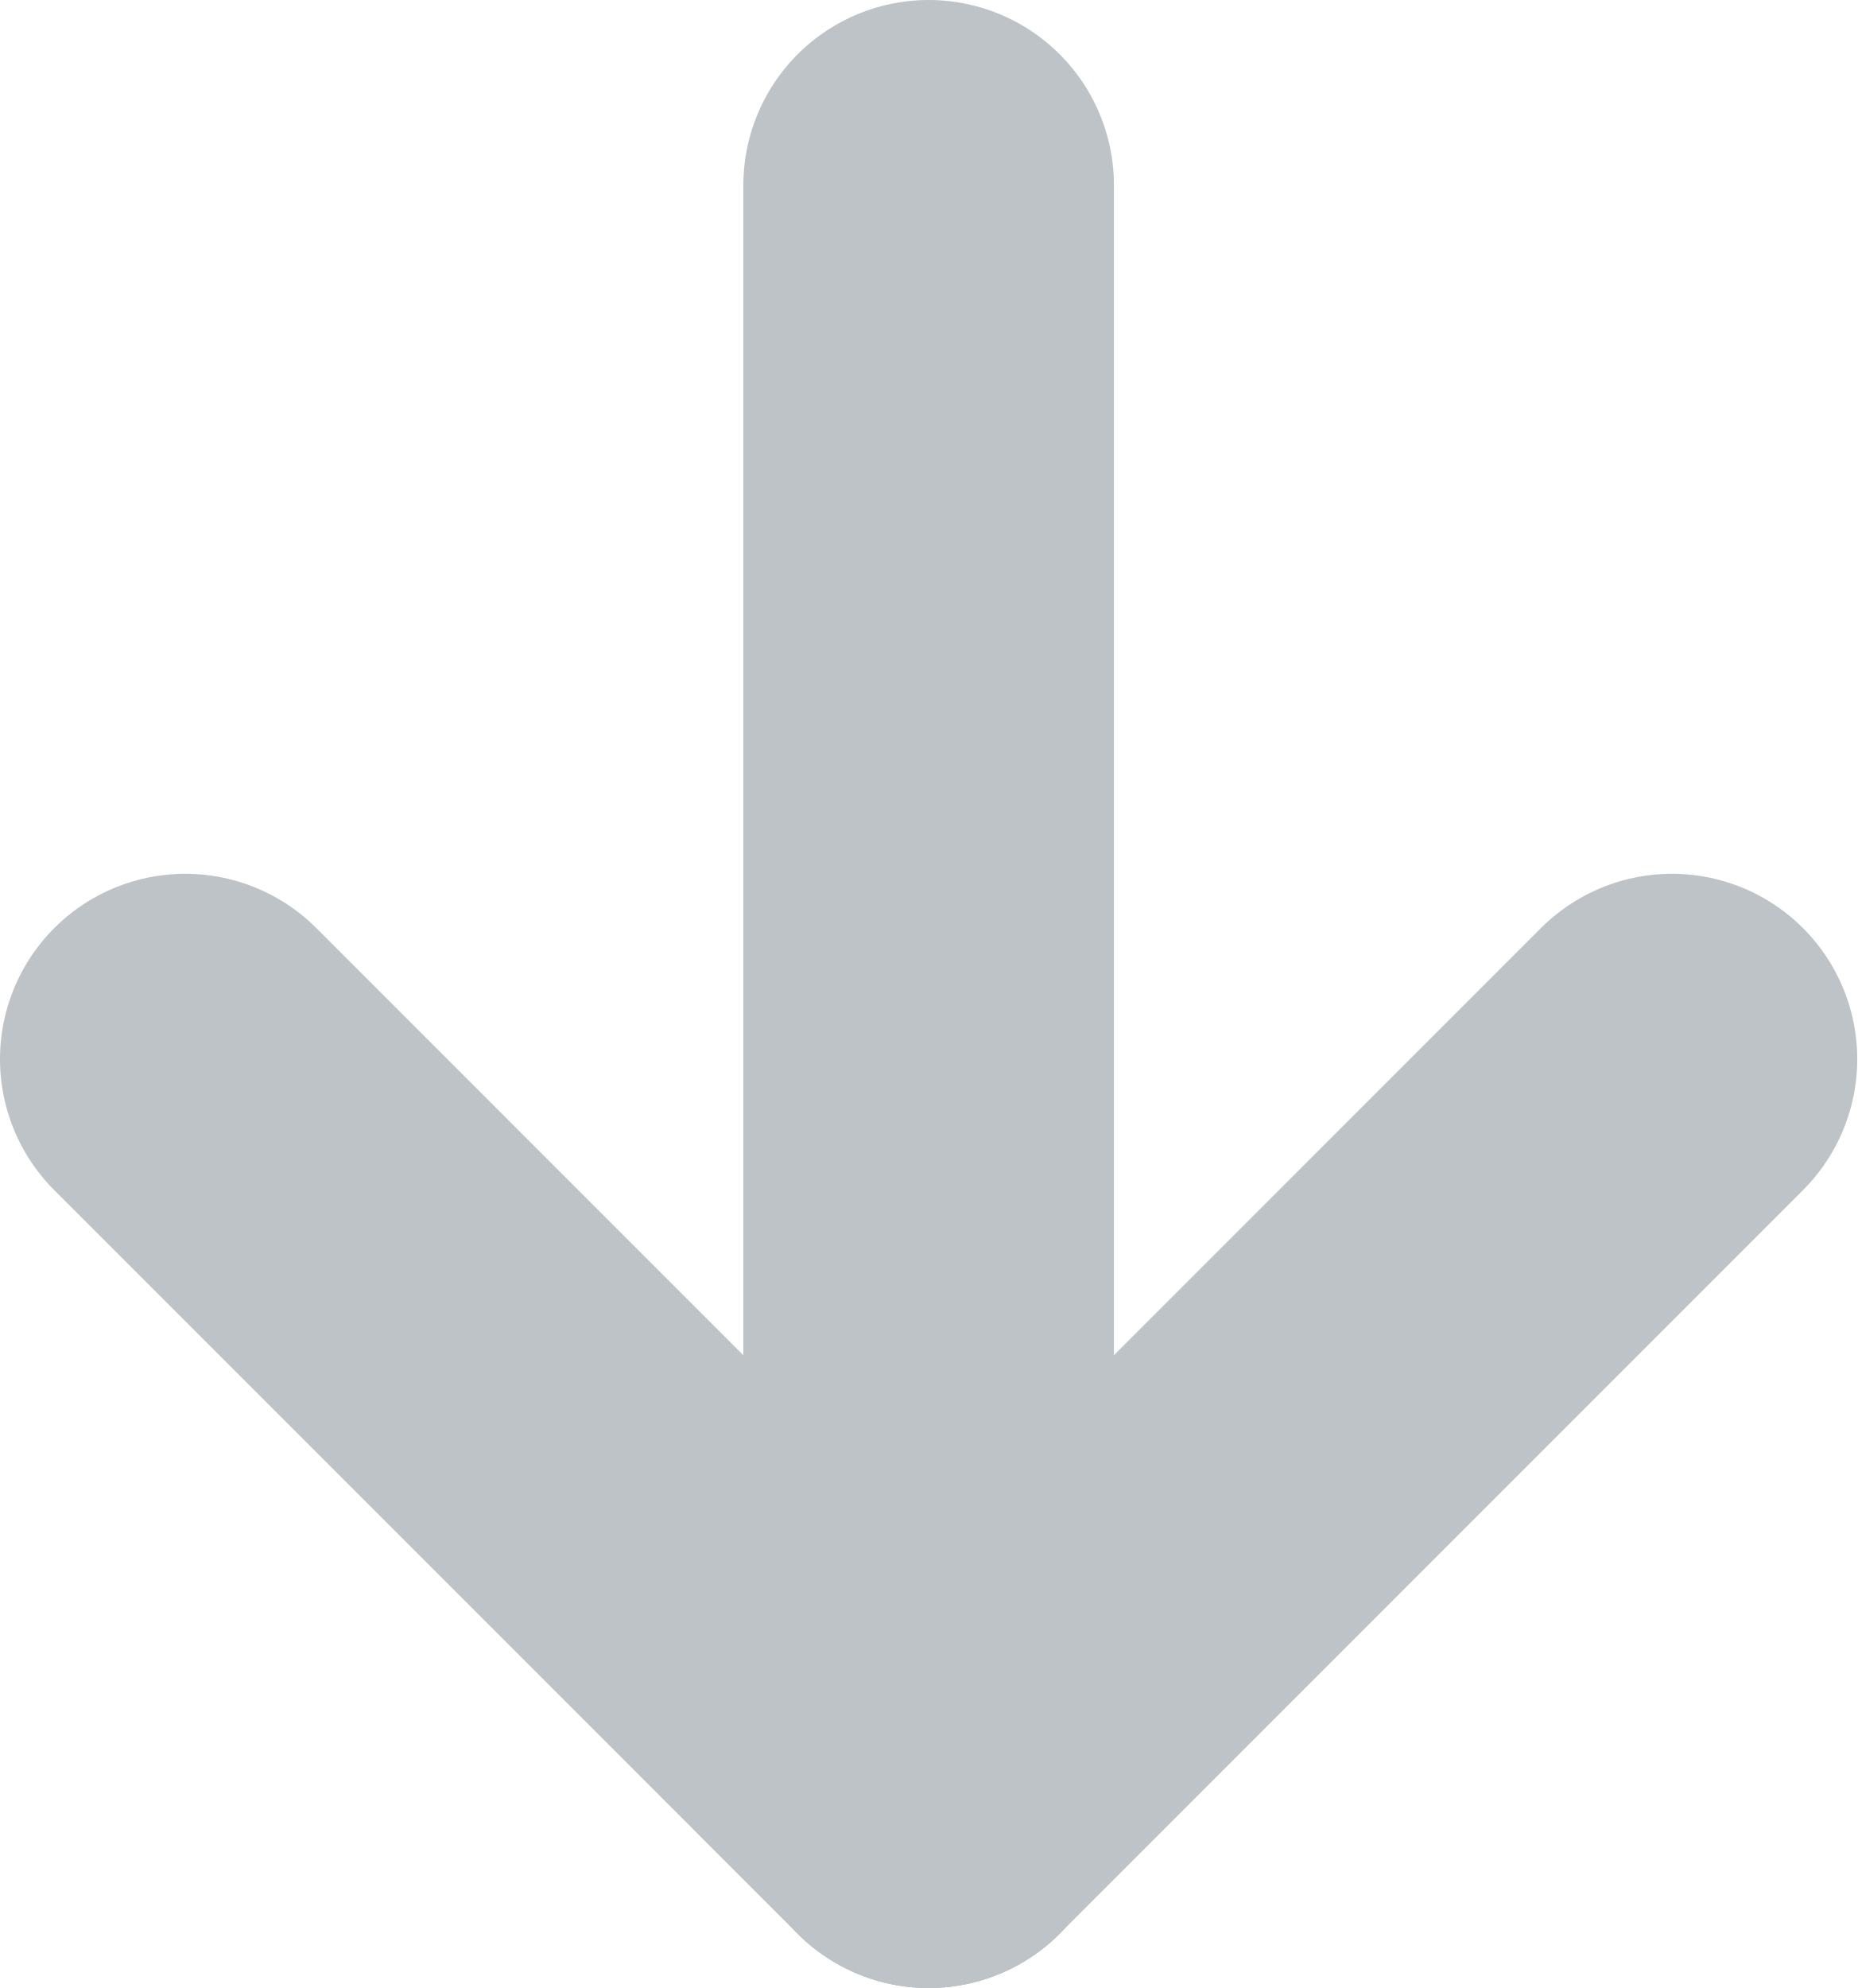
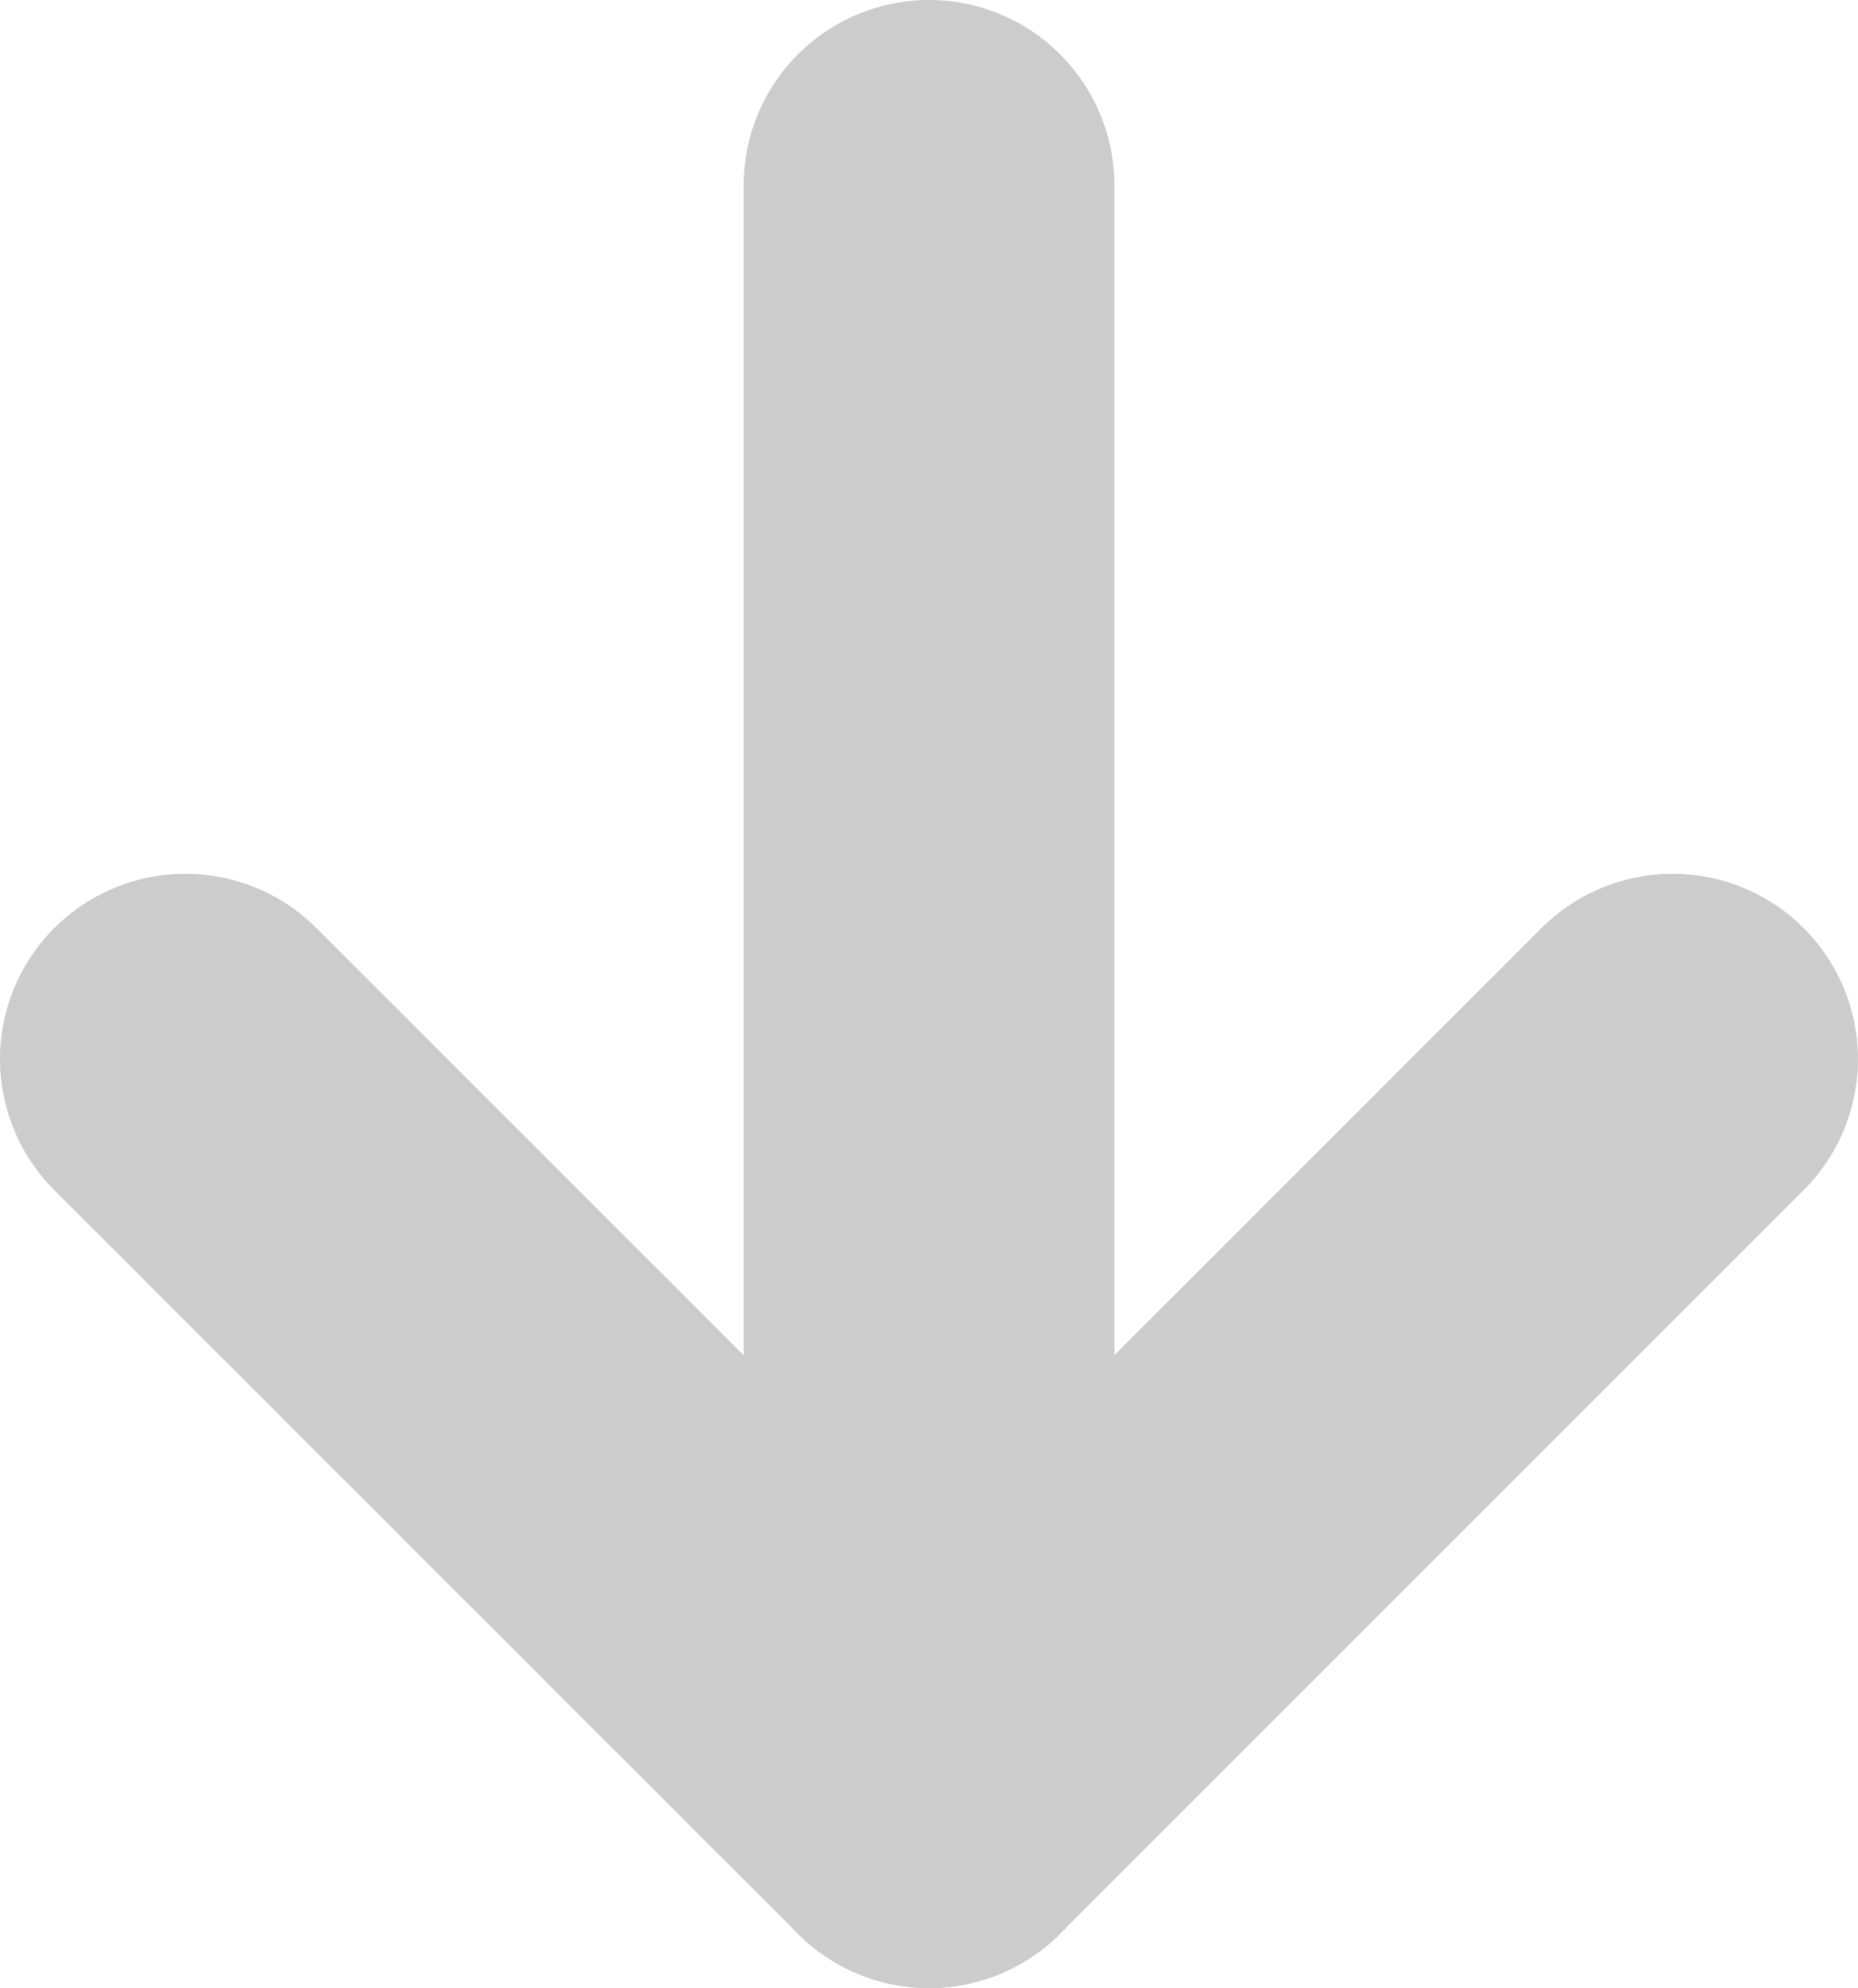
- <svg xmlns="http://www.w3.org/2000/svg" version="1.1" id="Layer_1" x="0px" y="0px" width="40.095px" height="42.909px" viewBox="0 0 40.095 42.909" enable-background="new 0 0 40.095 42.909" xml:space="preserve">
+ <svg xmlns="http://www.w3.org/2000/svg" version="1.1" id="Layer_1" x="0px" y="0px" width="40.094px" height="42.91px" viewBox="0 0 40.094 42.91" enable-background="new 0 0 40.094 42.91" xml:space="preserve">
  <g>
-     <line fill="none" stroke="#BDC3C7" stroke-width="8" stroke-linecap="round" stroke-linejoin="round" stroke-miterlimit="10" x1="20.048" y1="4" x2="20.048" y2="38.909" />
-     <line fill="none" stroke="#BDC3C7" stroke-width="8" stroke-linecap="round" stroke-linejoin="round" stroke-miterlimit="10" x1="20.048" y1="38.909" x2="36.095" y2="22.86" />
-     <line fill="none" stroke="#BDC3C7" stroke-width="8" stroke-linecap="round" stroke-linejoin="round" stroke-miterlimit="10" x1="4" y1="22.86" x2="20.048" y2="38.909" />
+     <line fill="none" stroke="#CCCCCC" stroke-width="8" stroke-linecap="round" stroke-linejoin="round" stroke-miterlimit="10" x1="20.048" y1="4" x2="20.048" y2="38.91" />
+     <line fill="none" stroke="#CCCCCC" stroke-width="8" stroke-linecap="round" stroke-linejoin="round" stroke-miterlimit="10" x1="20.048" y1="38.91" x2="36.094" y2="22.86" />
+     <line fill="none" stroke="#CCCCCC" stroke-width="8" stroke-linecap="round" stroke-linejoin="round" stroke-miterlimit="10" x1="4" y1="22.86" x2="20.048" y2="38.91" />
  </g>
</svg>
